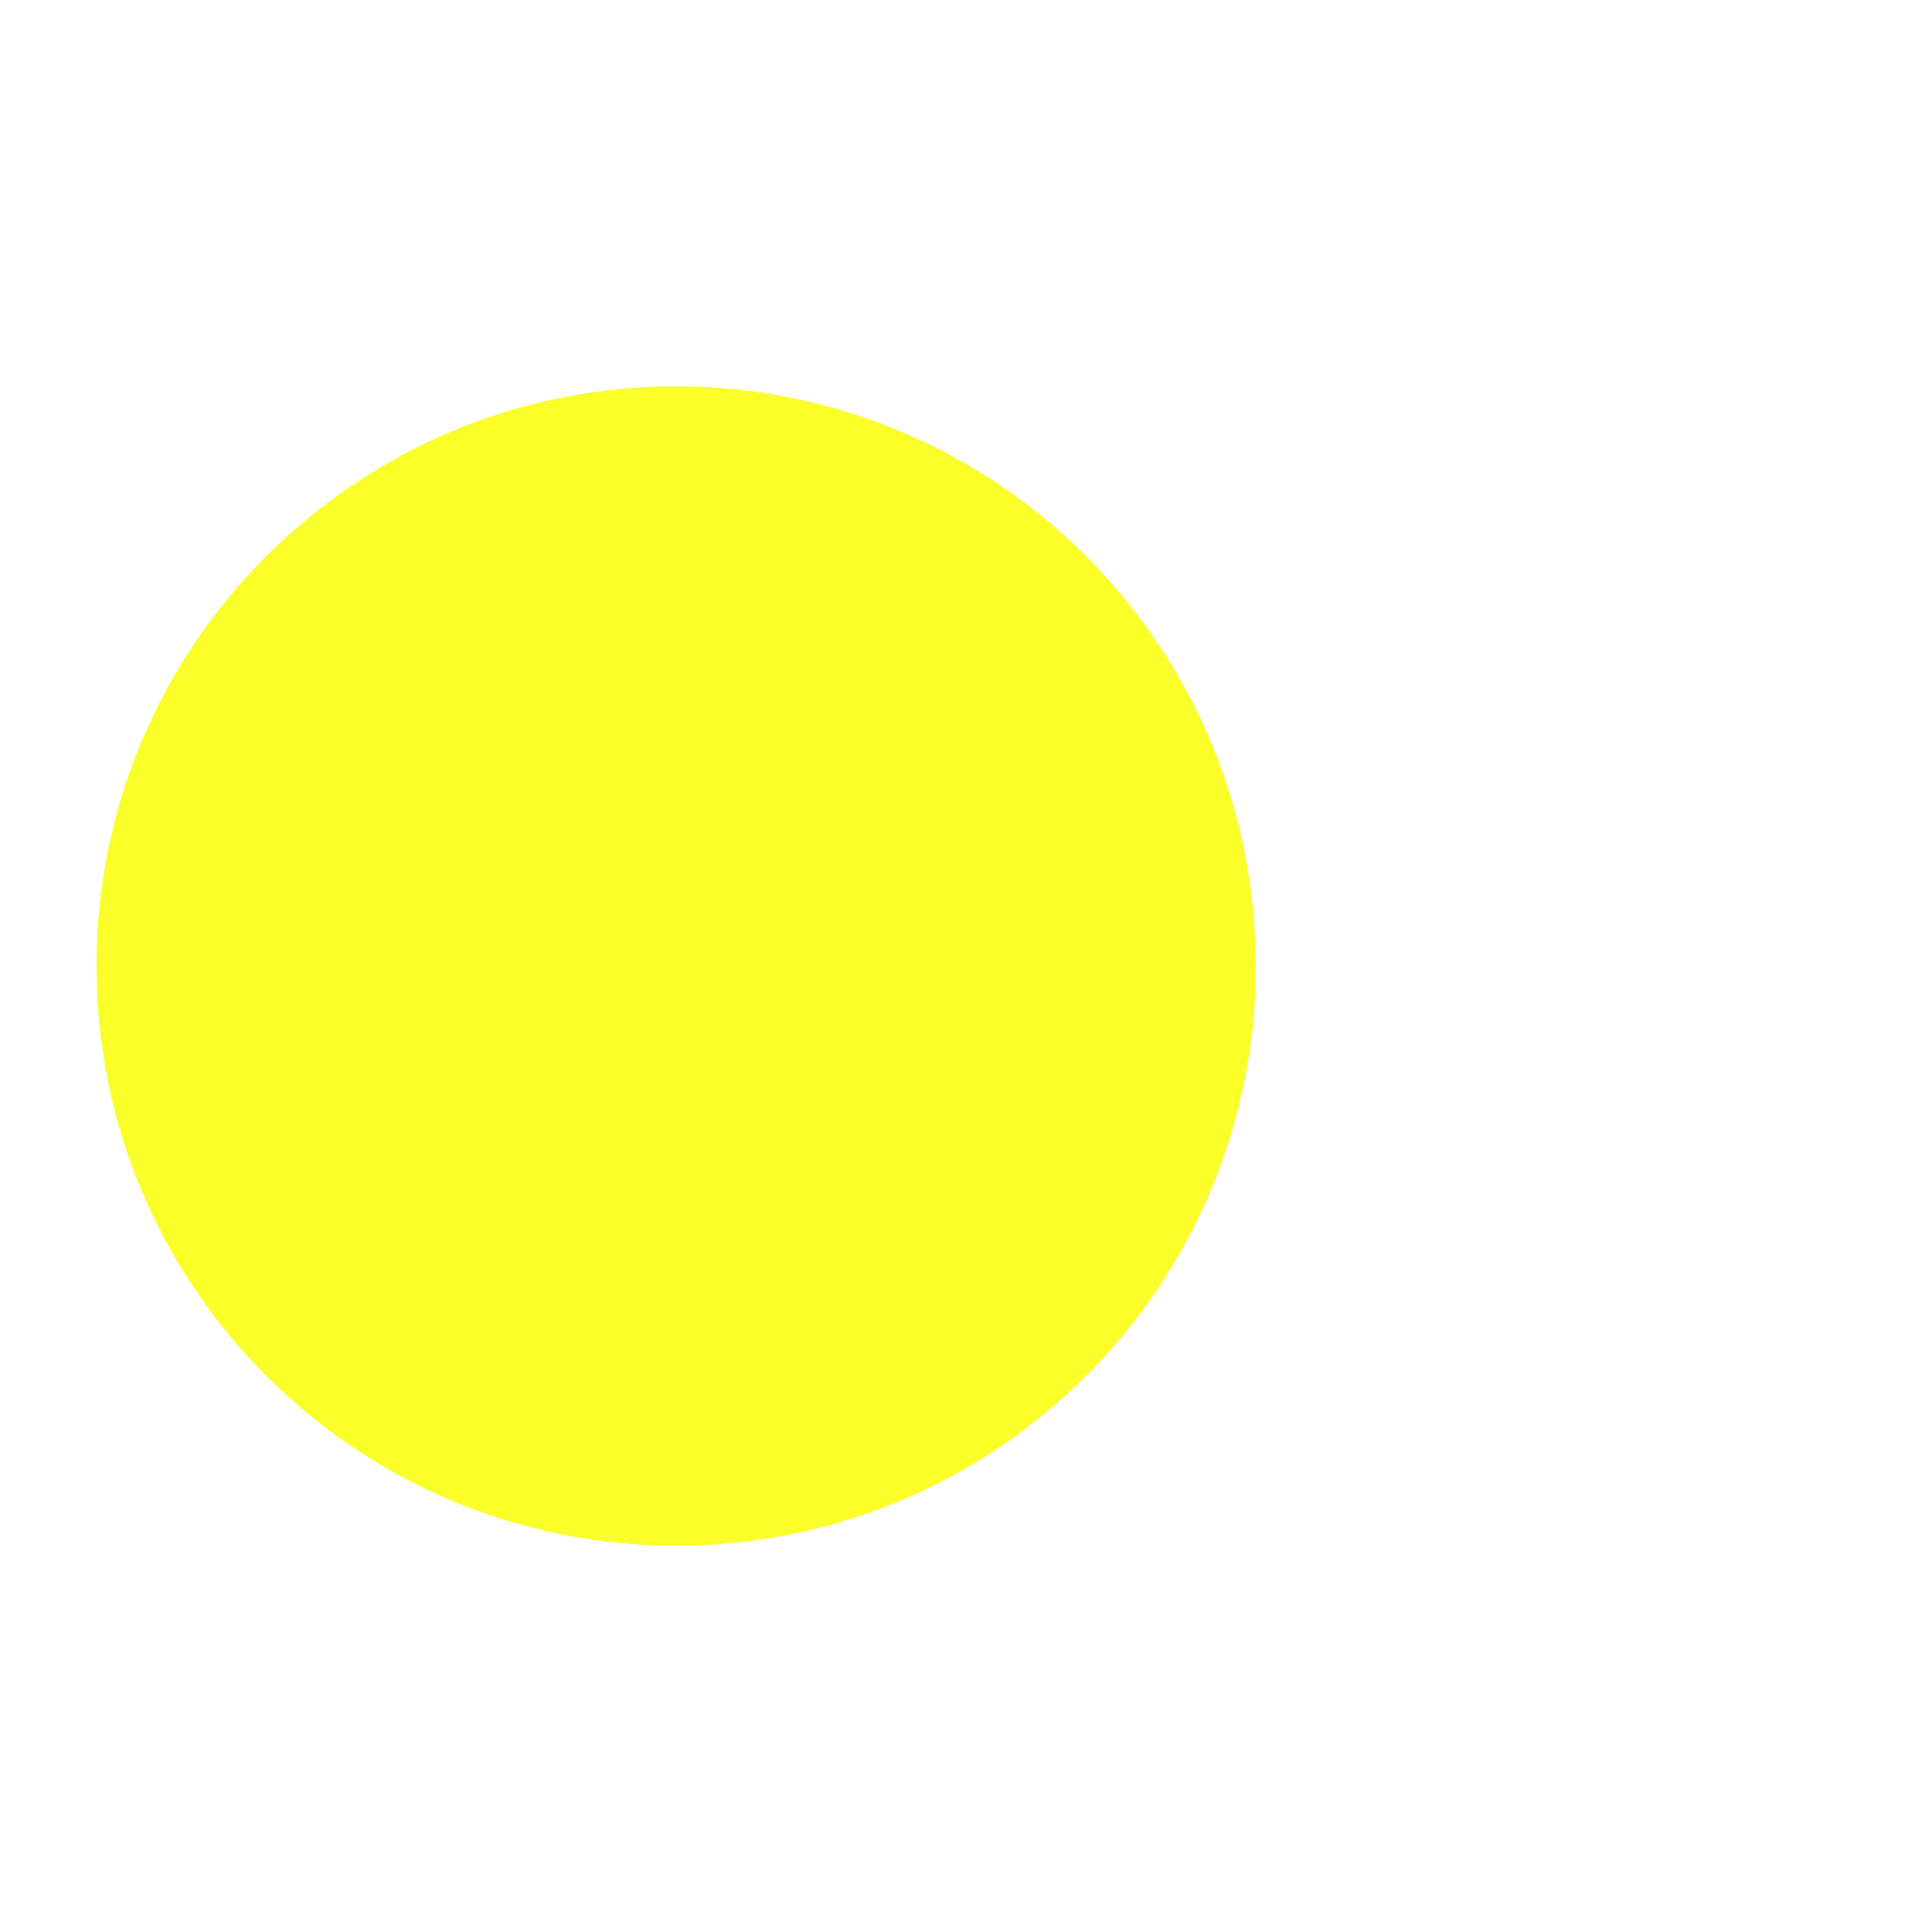
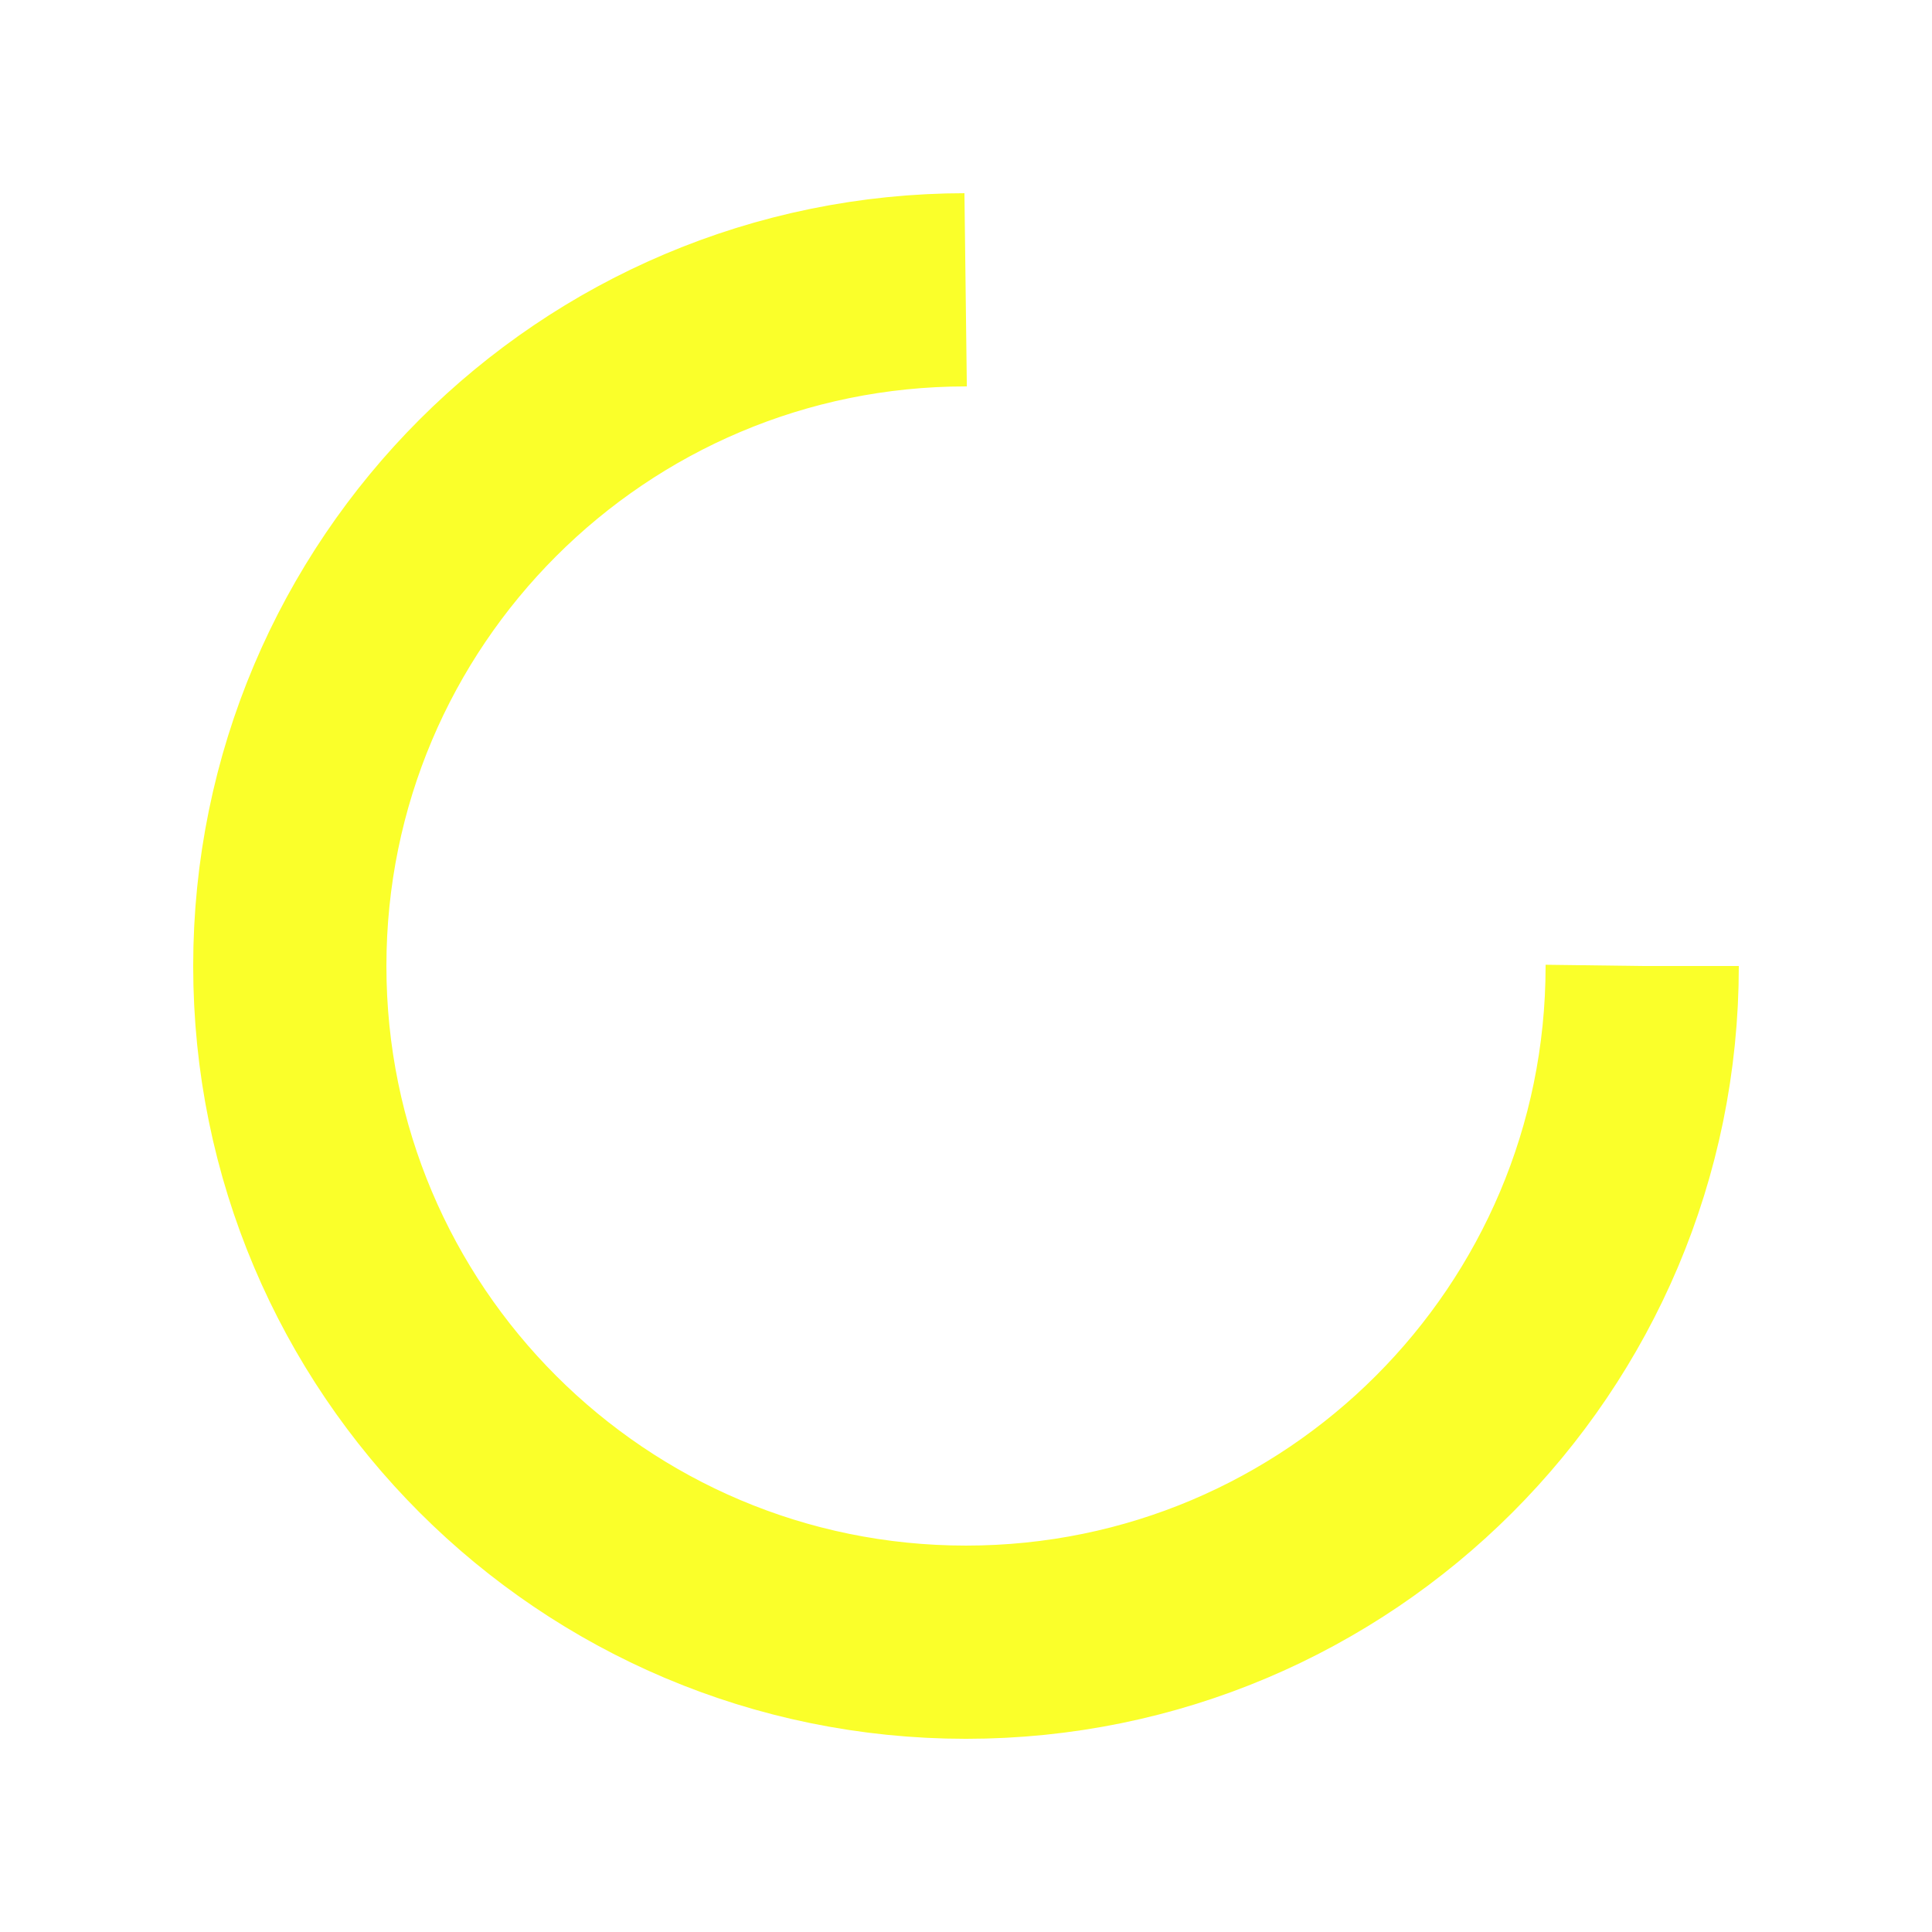
- <svg xmlns="http://www.w3.org/2000/svg" viewBox="0 0 100 100" preserveAspectRatio="xMidYMid" width="200" height="200" style="shape-rendering: auto; display: block; background: rgb(9, 17, 27);">
+ <svg xmlns="http://www.w3.org/2000/svg" viewBox="0 0 100 100" preserveAspectRatio="xMidYMid" style="shape-rendering: auto; display: block; background: rgb(9, 17, 27);" width="200" height="200">
  <g>
-     <g>
-       <circle fill="#d8c6b8" r="4" cy="50" cx="60">
-         <animate begin="-0.67s" keyTimes="0;1" values="95;35" dur="1s" repeatCount="indefinite" attributeName="cx" />
-         <animate begin="-0.67s" keyTimes="0;0.2;1" values="0;1;1" dur="1s" repeatCount="indefinite" attributeName="fill-opacity" />
-       </circle>
-       <circle fill="#d8c6b8" r="4" cy="50" cx="60">
-         <animate begin="-0.33s" keyTimes="0;1" values="95;35" dur="1s" repeatCount="indefinite" attributeName="cx" />
-         <animate begin="-0.33s" keyTimes="0;0.2;1" values="0;1;1" dur="1s" repeatCount="indefinite" attributeName="fill-opacity" />
-       </circle>
-       <circle fill="#d8c6b8" r="4" cy="50" cx="60">
-         <animate begin="0s" keyTimes="0;1" values="95;35" dur="1s" repeatCount="indefinite" attributeName="cx" />
-         <animate begin="0s" keyTimes="0;0.2;1" values="0;1;1" dur="1s" repeatCount="indefinite" attributeName="fill-opacity" />
-       </circle>
-     </g>
-     <g transform="translate(-15 0)">
-       <path transform="rotate(90 50 50)" fill="#faff2a" d="M50 50L20 50A30 30 0 0 0 80 50Z" />
-       <path fill="#faff2a" d="M50 50L20 50A30 30 0 0 0 80 50Z">
-         <animateTransform keyTimes="0;0.5;1" values="0 50 50;45 50 50;0 50 50" dur="1s" repeatCount="indefinite" type="rotate" attributeName="transform" />
-       </path>
-       <path fill="#faff2a" d="M50 50L20 50A30 30 0 0 1 80 50Z">
-         <animateTransform keyTimes="0;0.5;1" values="0 50 50;-45 50 50;0 50 50" dur="1s" repeatCount="indefinite" type="rotate" attributeName="transform" />
-       </path>
-     </g>
+     <circle stroke-dasharray="164.934 56.978" r="35" stroke-width="10" stroke="#faff2a" fill="none" cy="50" cx="50">
+       <animateTransform keyTimes="0;1" values="0 50 50;360 50 50" dur="1s" repeatCount="indefinite" type="rotate" attributeName="transform" />
+     </circle>
    <g />
  </g>
</svg>
